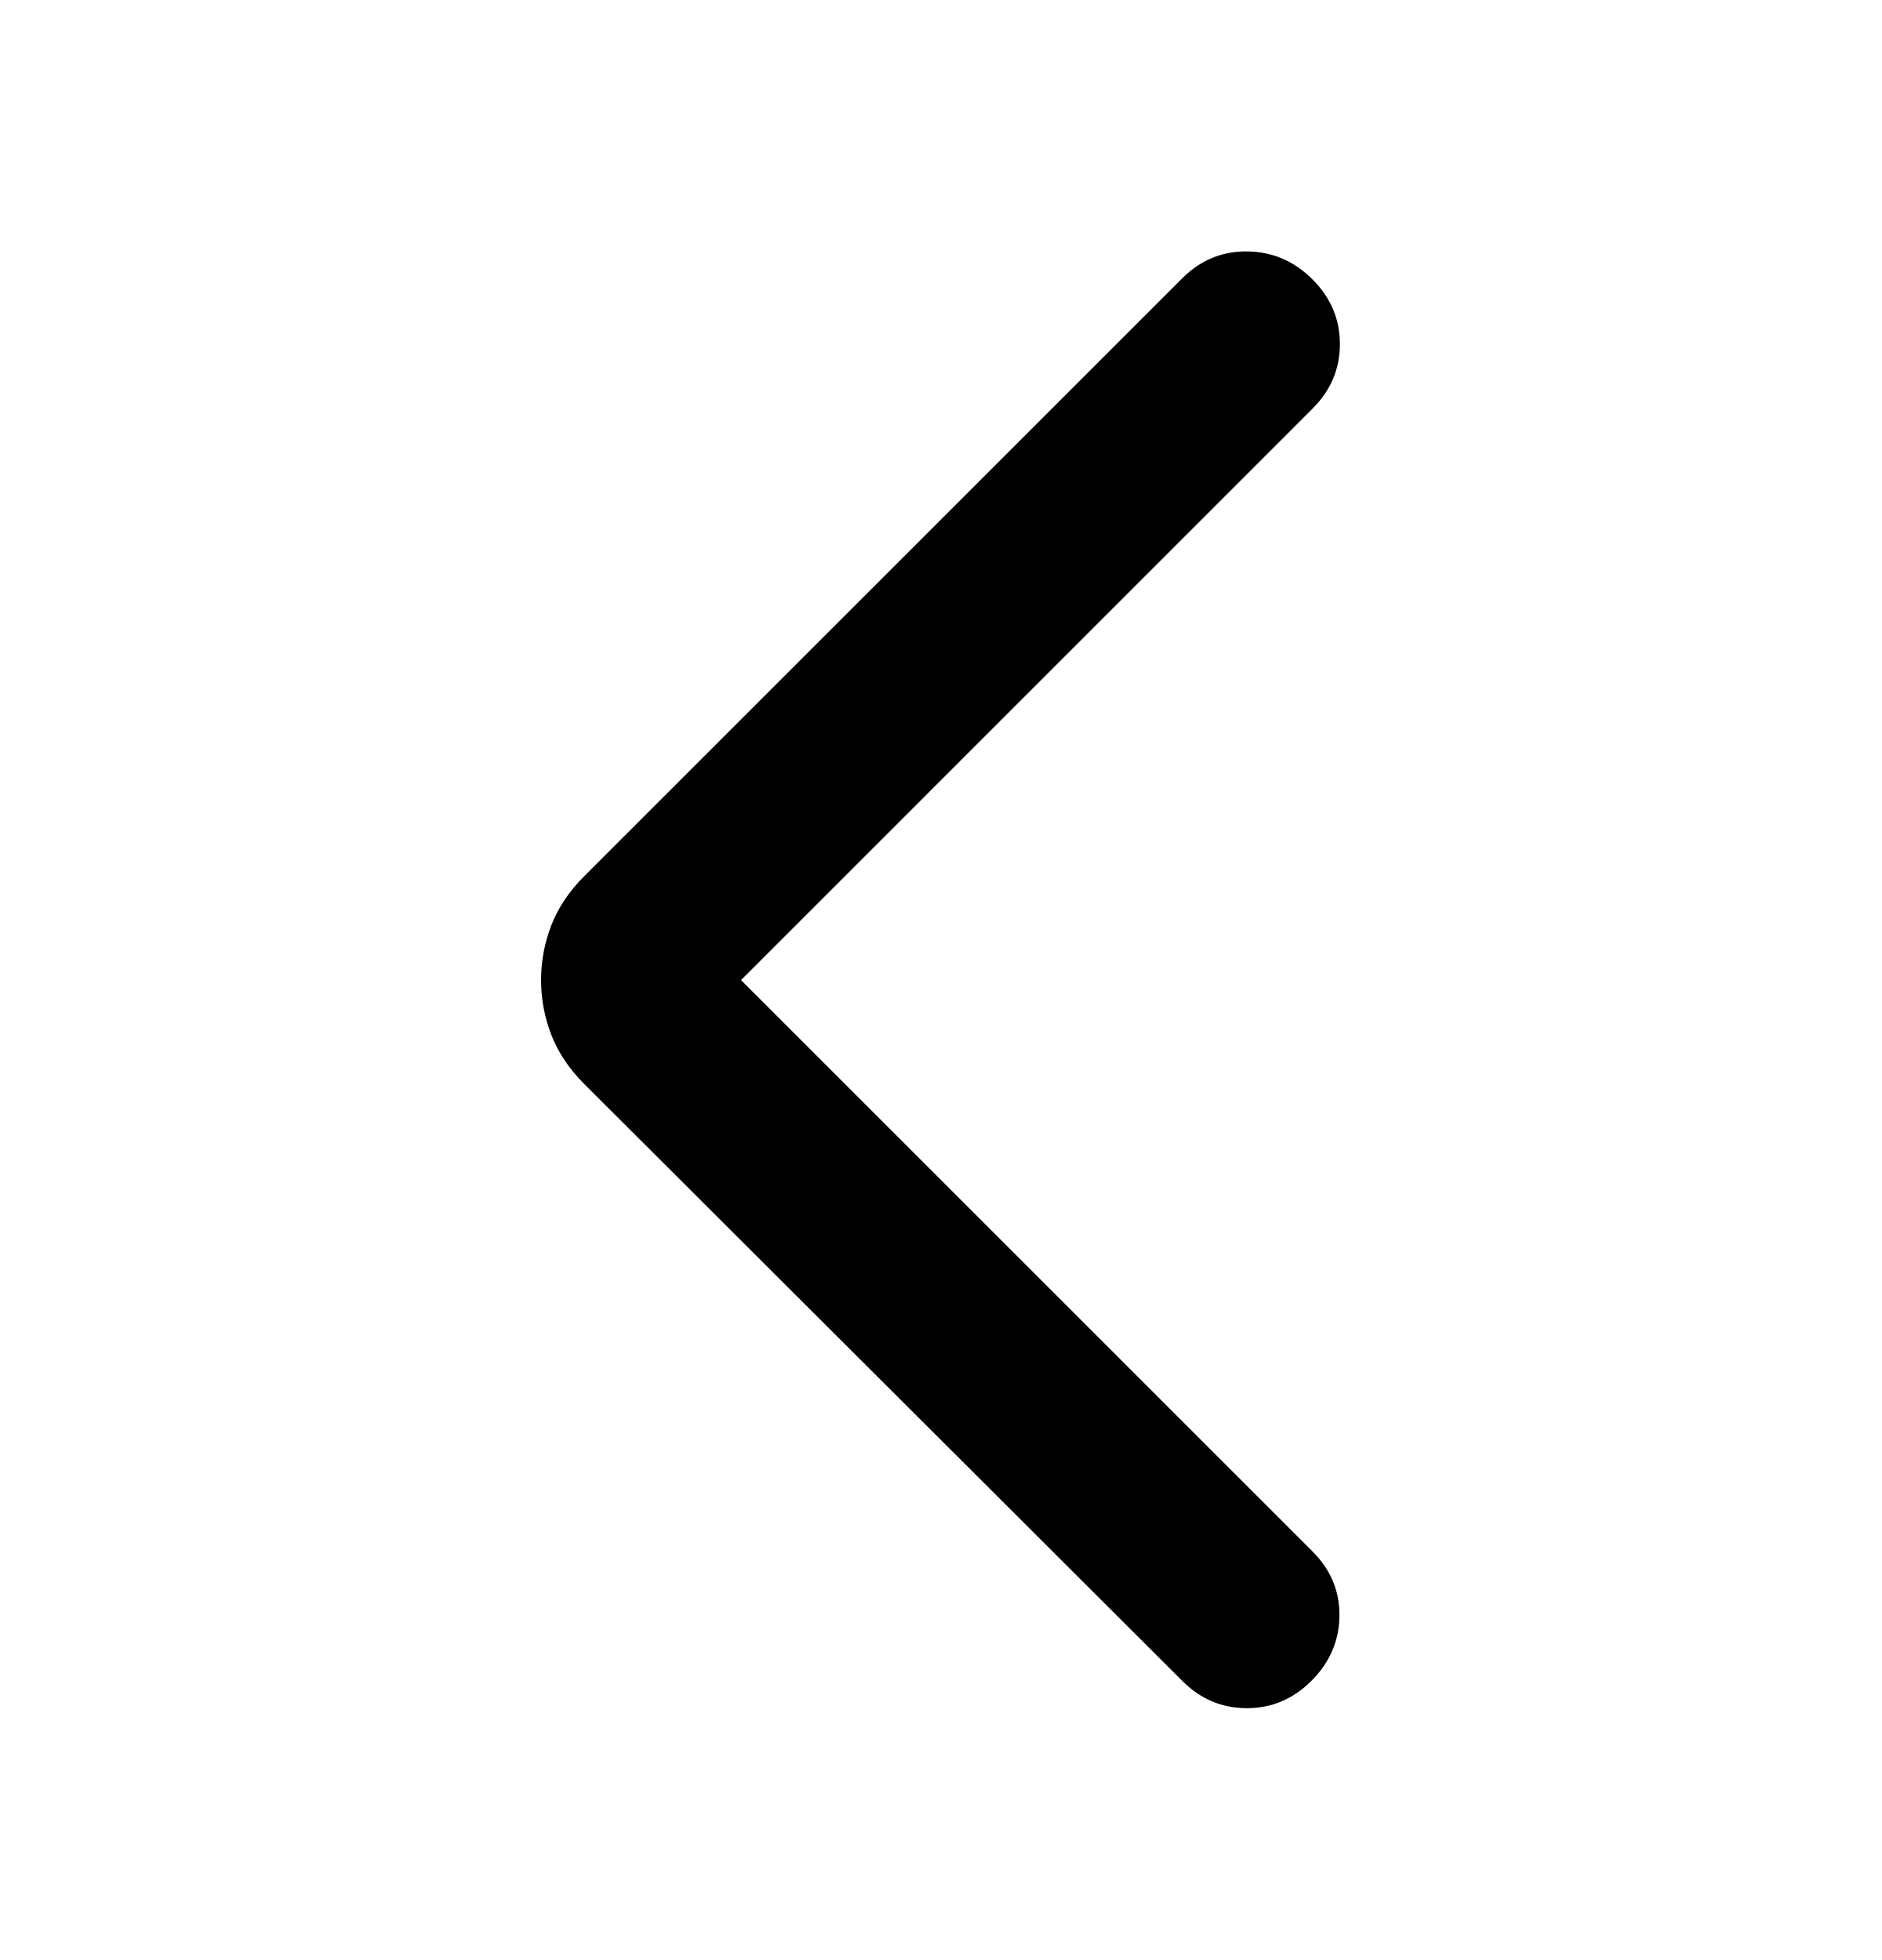
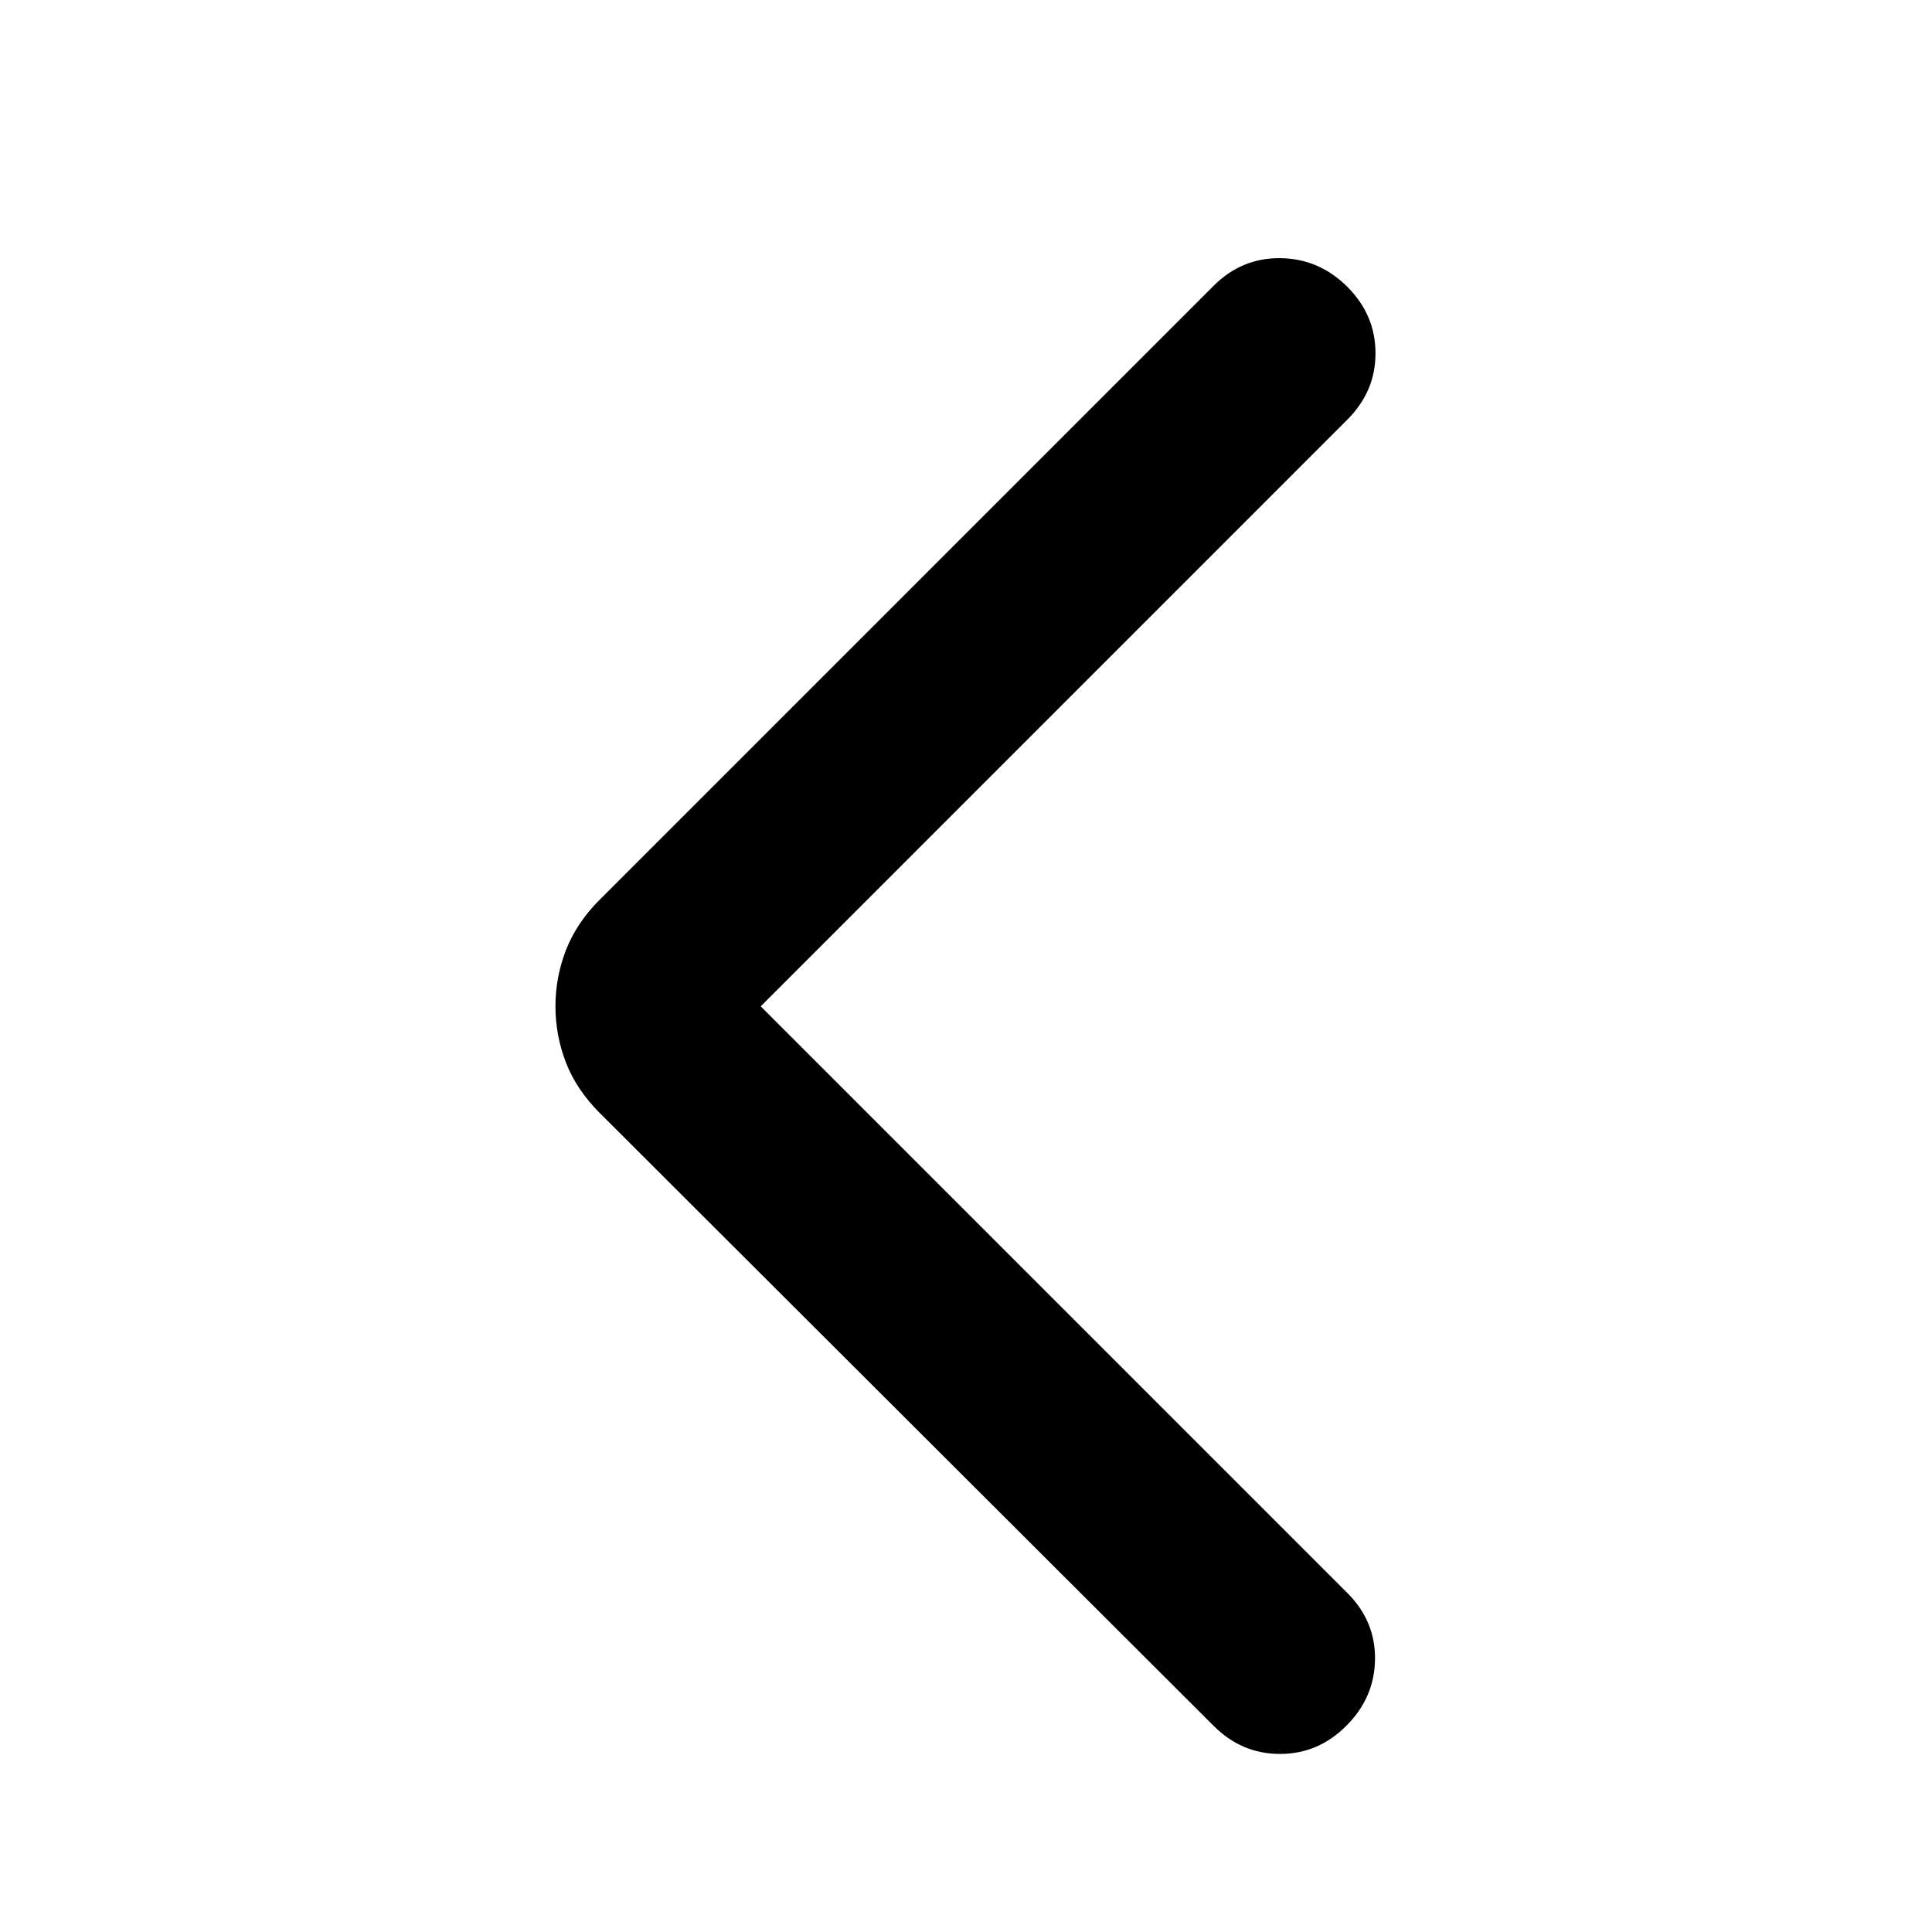
- <svg xmlns="http://www.w3.org/2000/svg" width="24" height="25" viewBox="0 0 24 25" fill="none">
+ <svg xmlns="http://www.w3.org/2000/svg" viewBox="0 0 24 24" fill="none">
  <mask id="mask0_499_8012" style="mask-type:alpha" maskUnits="userSpaceOnUse" x="0" y="0" width="24" height="25">
    <rect y="0.5" width="24" height="24" fill="currentColor" />
  </mask>
  <g mask="url(#mask0_499_8012)">
    <path d="M9.45 12.501L16.737 19.788C16.971 20.022 17.085 20.297 17.081 20.613C17.077 20.93 16.958 21.205 16.725 21.438C16.492 21.672 16.217 21.788 15.9 21.788C15.583 21.788 15.308 21.672 15.075 21.438L7.45 13.826C7.258 13.634 7.119 13.426 7.031 13.201C6.944 12.976 6.9 12.743 6.9 12.501C6.9 12.259 6.944 12.026 7.031 11.801C7.119 11.576 7.258 11.368 7.45 11.176L15.075 3.551C15.308 3.318 15.585 3.203 15.906 3.207C16.227 3.211 16.504 3.33 16.737 3.563C16.971 3.797 17.087 4.072 17.087 4.388C17.087 4.705 16.971 4.98 16.737 5.213L9.45 12.501Z" fill="currentColor" />
  </g>
</svg>
